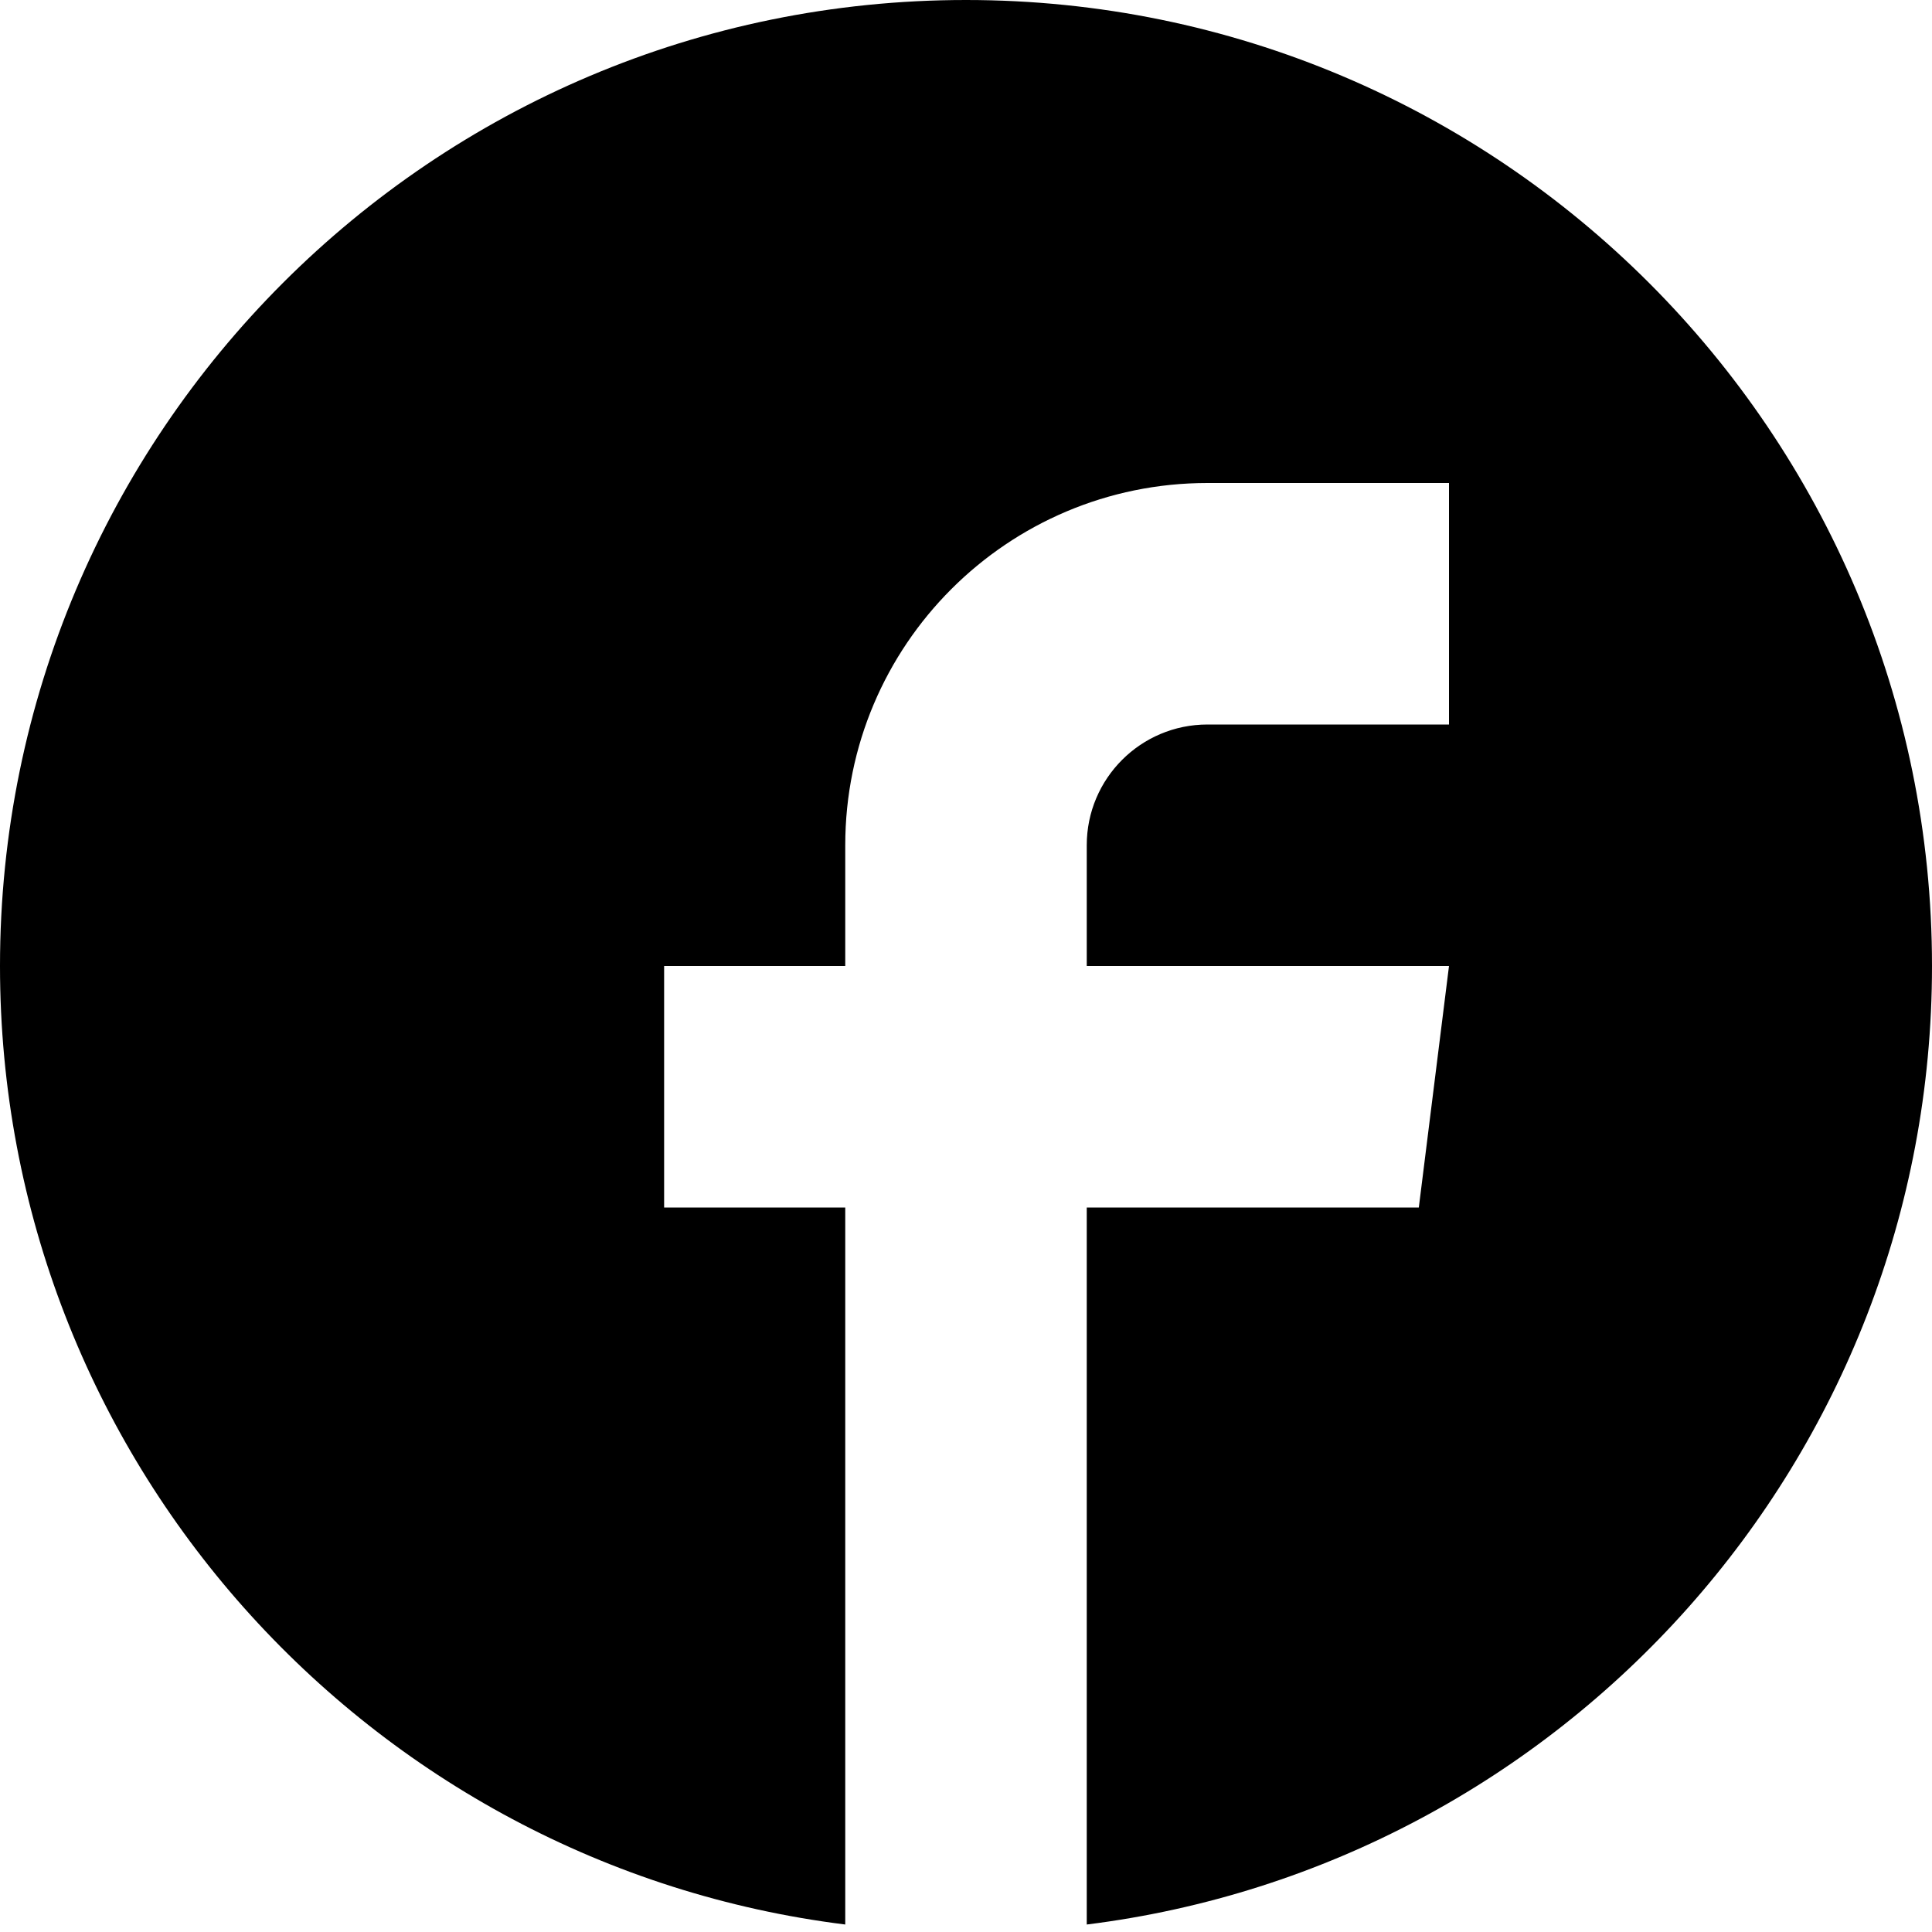
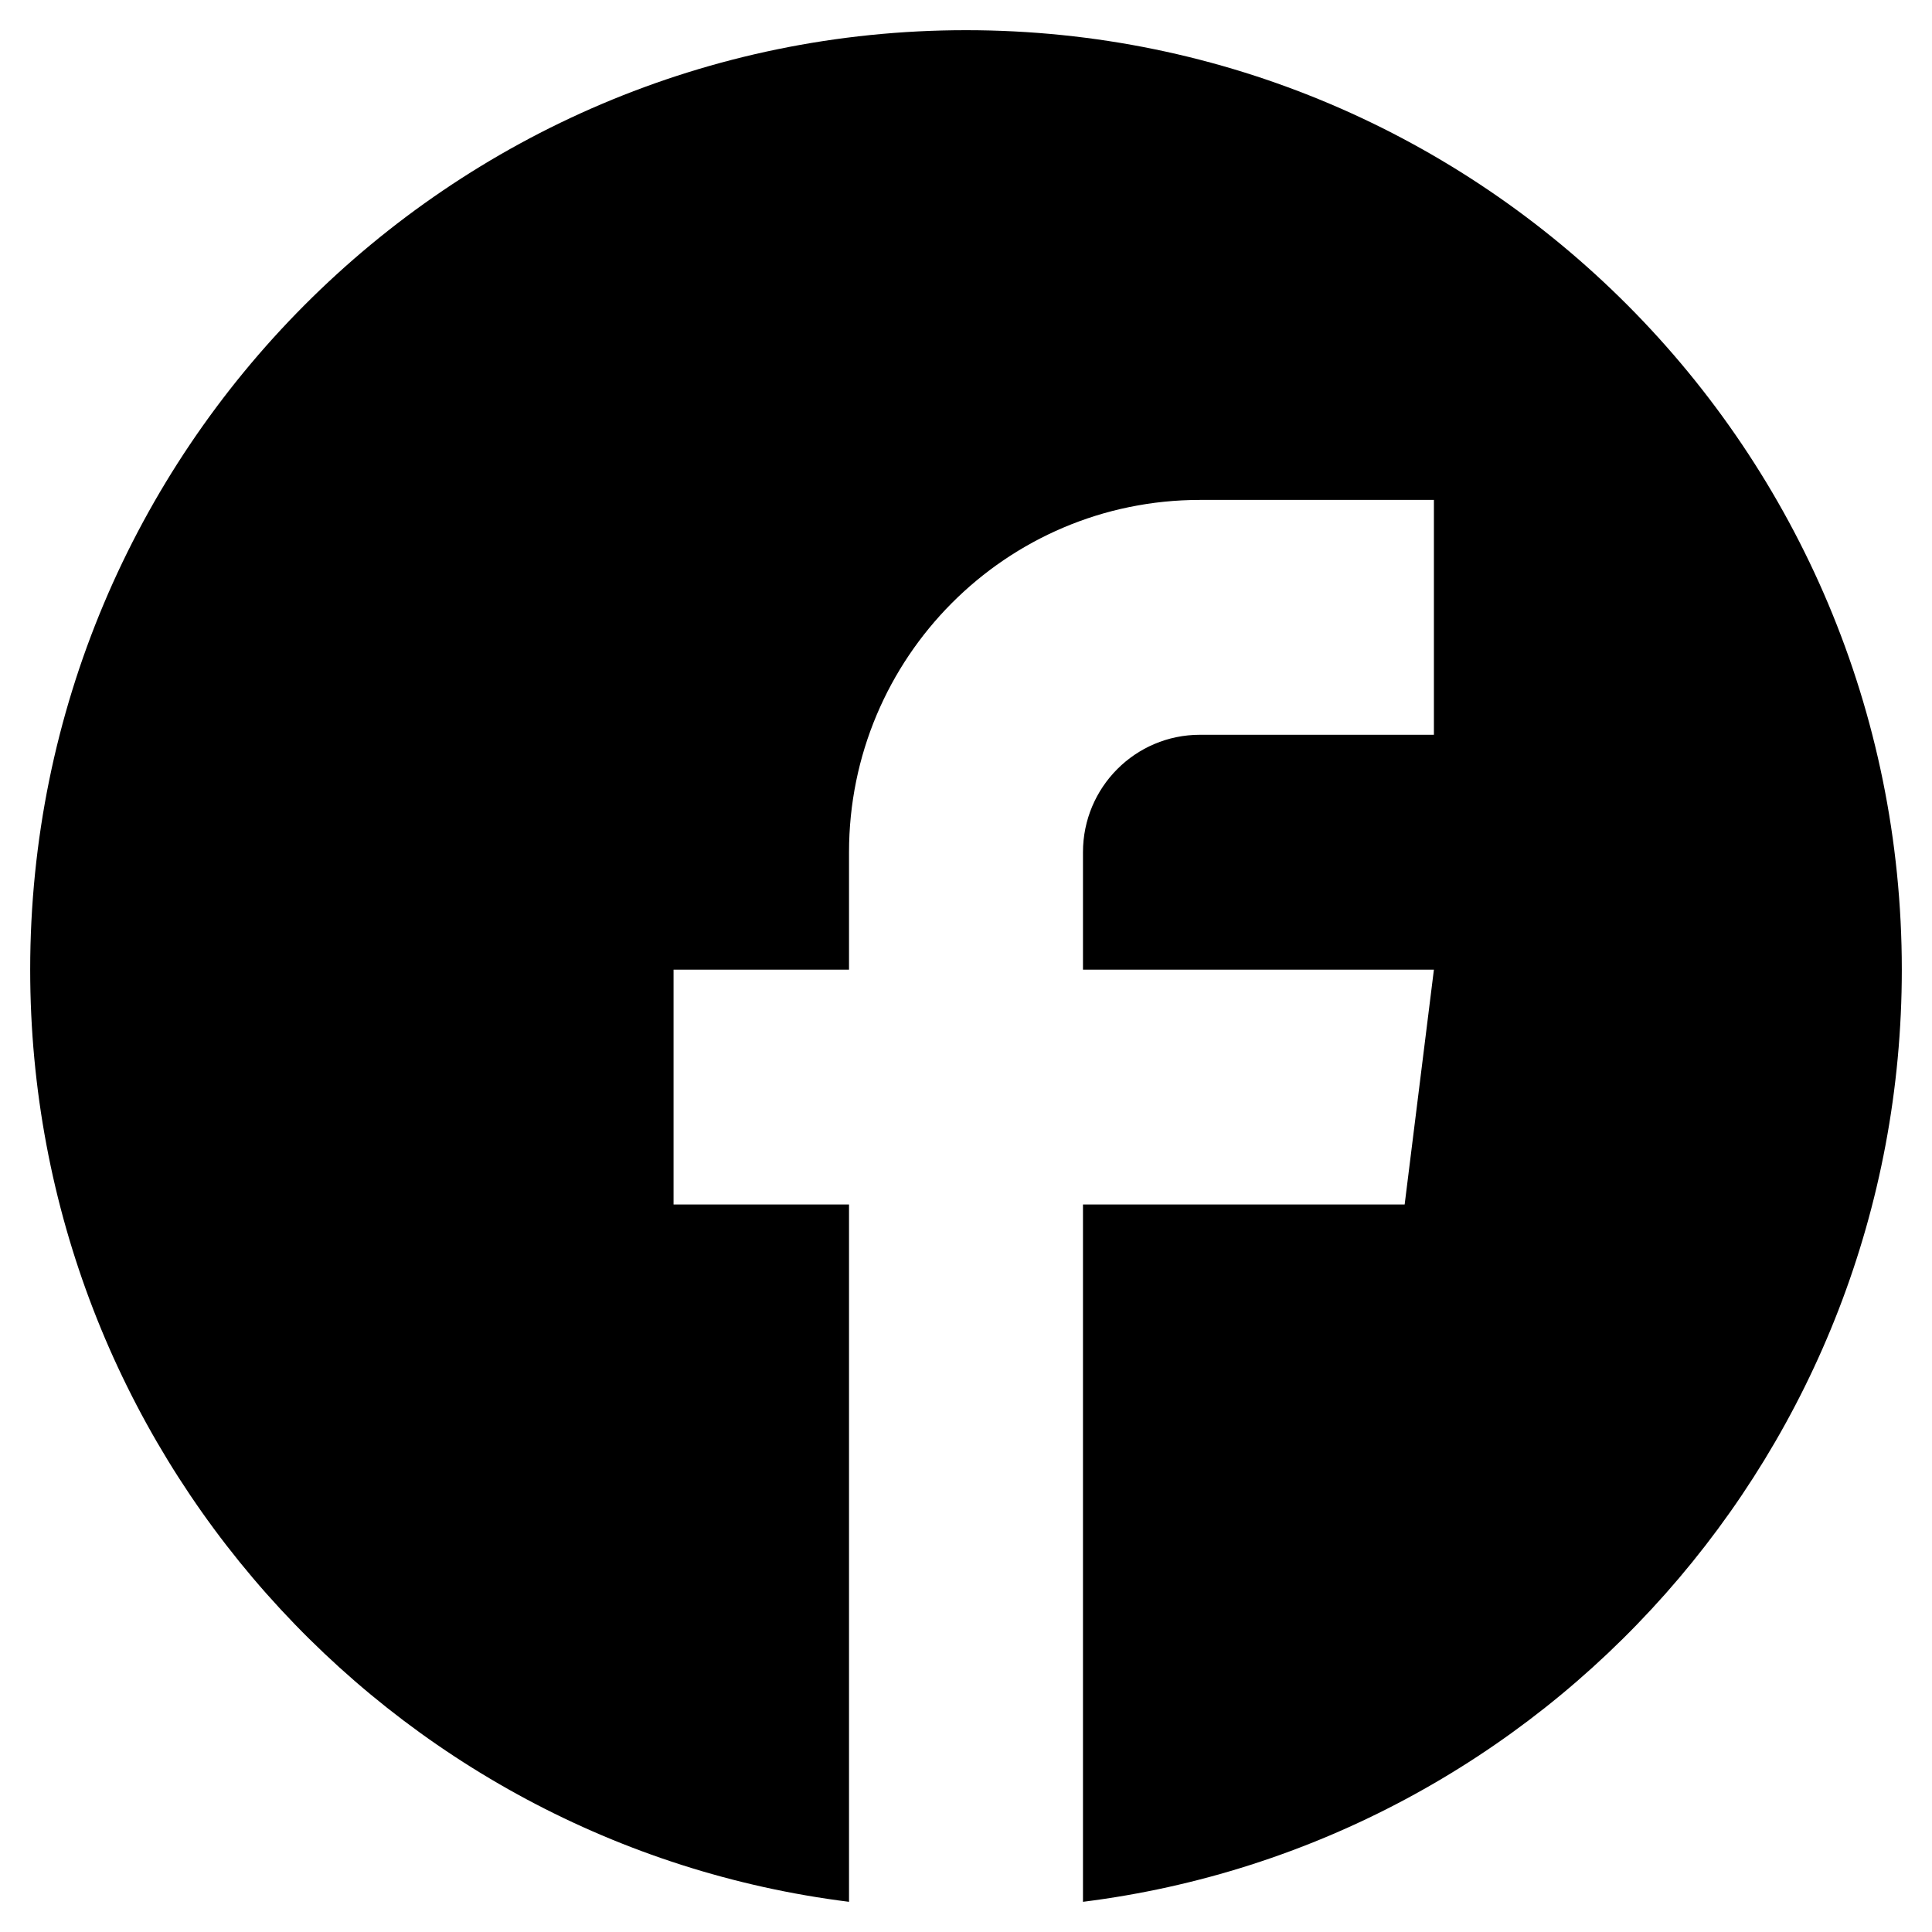
- <svg xmlns="http://www.w3.org/2000/svg" version="1.1" width="32" height="32" viewBox="0 0 32 32">
+ <svg xmlns="http://www.w3.org/2000/svg" version="1.1" id="Calque_1" x="0px" y="0px" width="128px" height="128px" viewBox="-353.5 348.5 128 128" enable-background="new -353.5 348.5 128 128" xml:space="preserve">
  <g id="icomoon-ignore">
</g>
-   <path d="M16 0c8.837 0 16 7.163 16 16 0 8.159-6.107 14.892-14 15.876v-11.876h5.5l0.5-4h-6v-2c0-1.105 0.895-2 2-2h4v-4h-4c-3.314 0-6 2.686-6 6v2h-3v4h3v11.876c-7.893-0.984-14-7.717-14-15.876 0-8.837 7.163-16 16-16z" fill="#000000" />
+   <path d="M-289.5,350.5c34.243,0,62,27.865,62,62.241c0,31.739-23.665,57.931-54.25,61.759v-46.199h21.312l1.938-15.56h-23.25v-7.78  c0-4.299,3.468-7.78,7.75-7.78h15.5v-15.56H-274c-12.842,0-23.25,10.449-23.25,23.34v7.78h-11.625v15.56h11.625V474.5  c-30.585-3.828-54.25-30.02-54.25-61.759C-351.5,378.365-323.743,350.5-289.5,350.5z" />
</svg>
